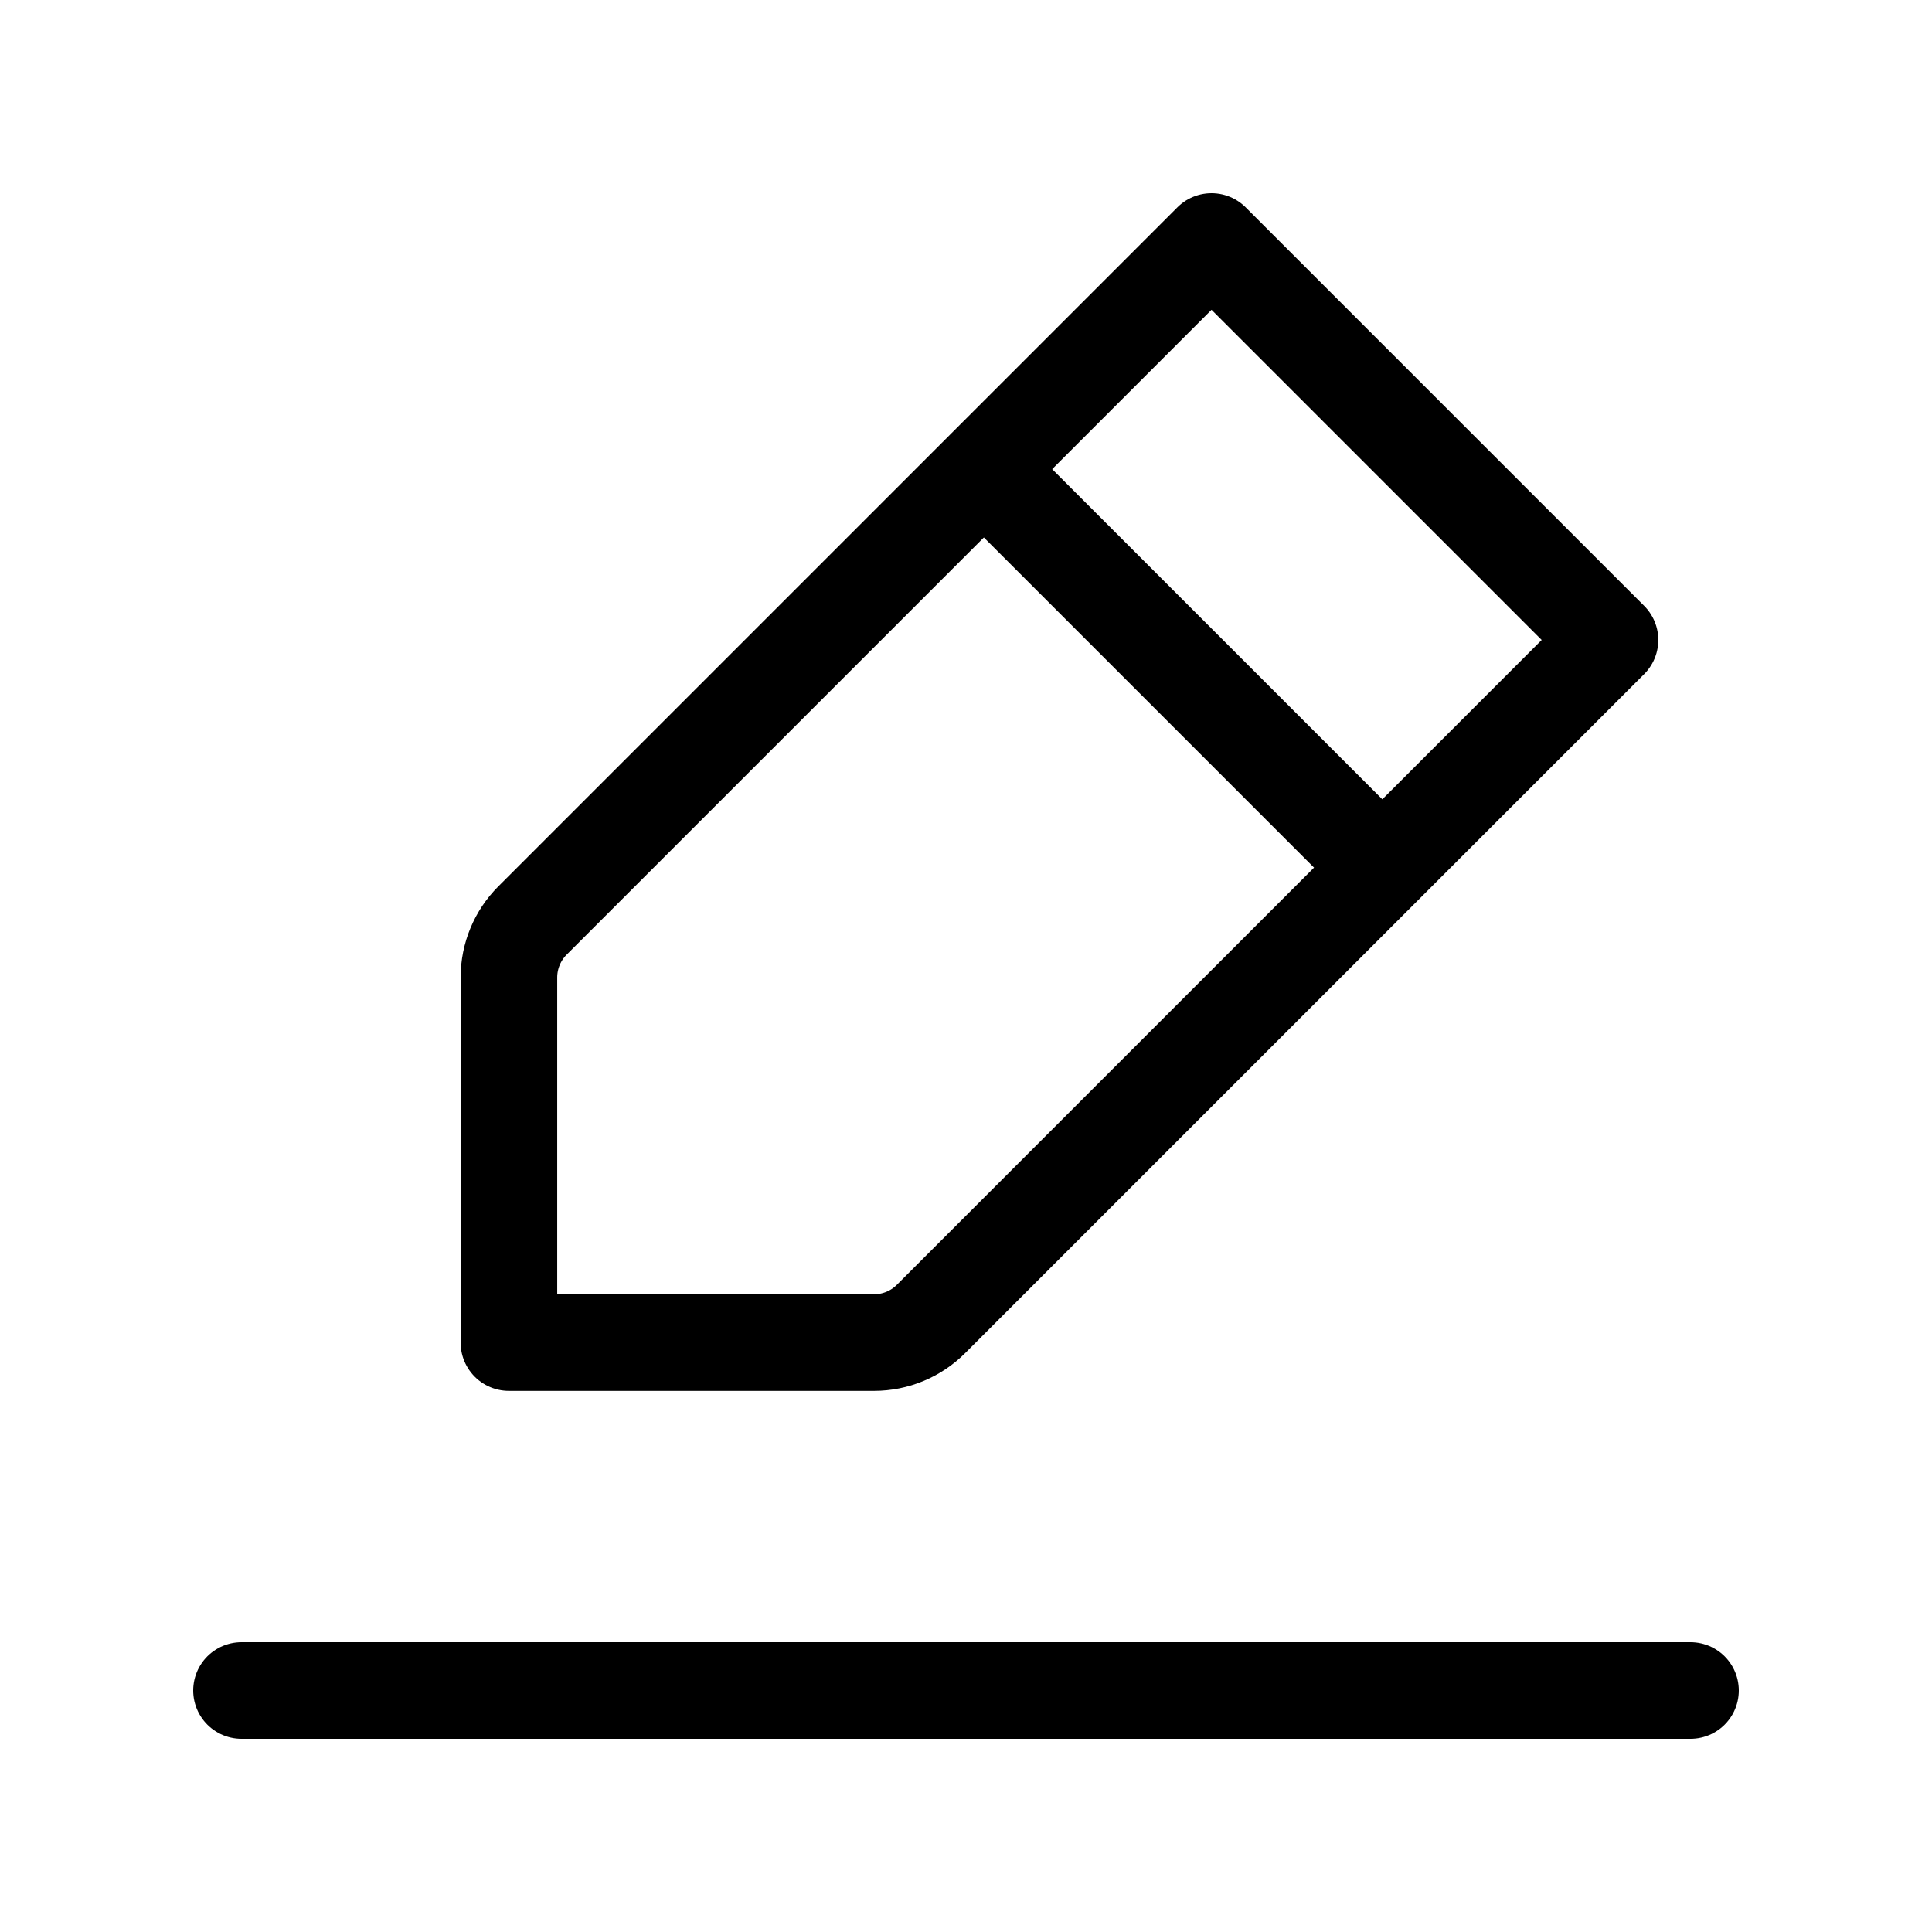
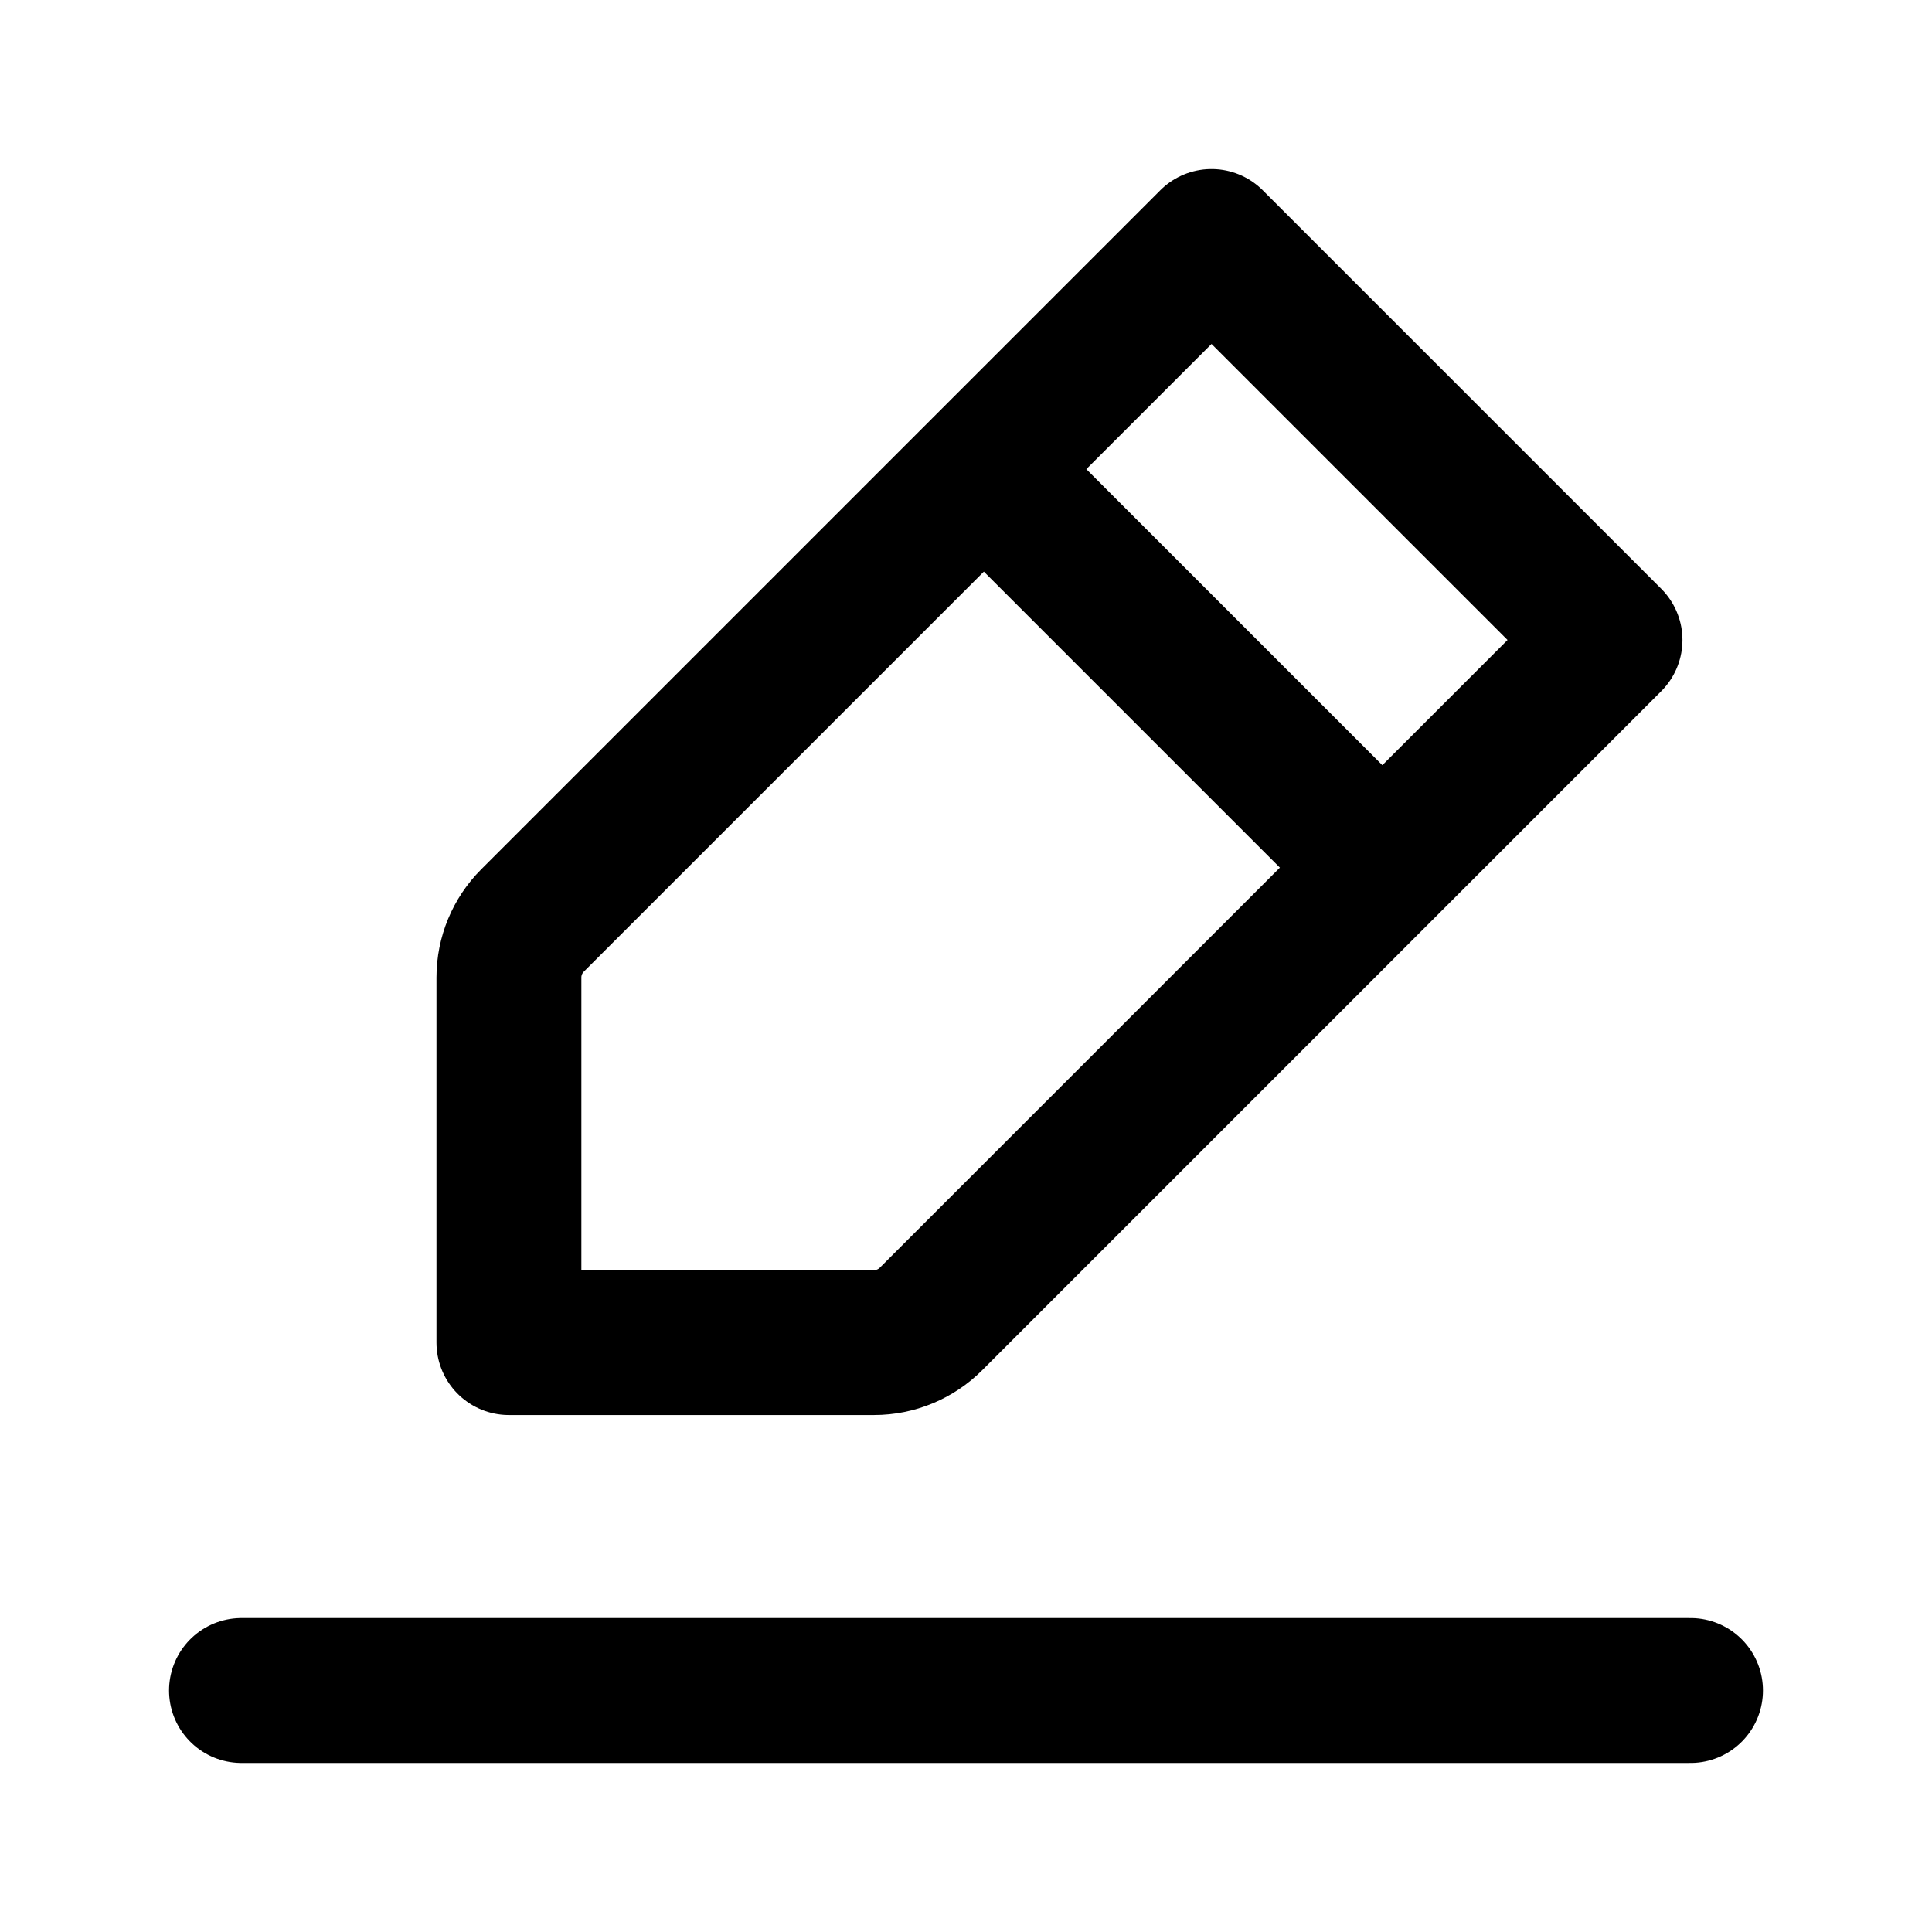
- <svg xmlns="http://www.w3.org/2000/svg" width="33" height="33" fill="none" stroke-width="1.2" color="#000" viewBox="0 0 24 24">
+ <svg xmlns="http://www.w3.org/2000/svg" width="33" height="33" fill="none" stroke-width="1.8" color="#000" viewBox="0 0 24 24">
  <path stroke="#000" stroke-linecap="round" stroke-linejoin="round" d="M3 21h18M12.222 5.828 15.05 3 20 7.95l-2.828 2.828m-4.95-4.95-5.607 5.607a1 1 0 0 0-.293.707v4.536h4.536a1 1 0 0 0 .707-.293l5.607-5.607m-4.95-4.95 4.95 4.95" />
</svg>
